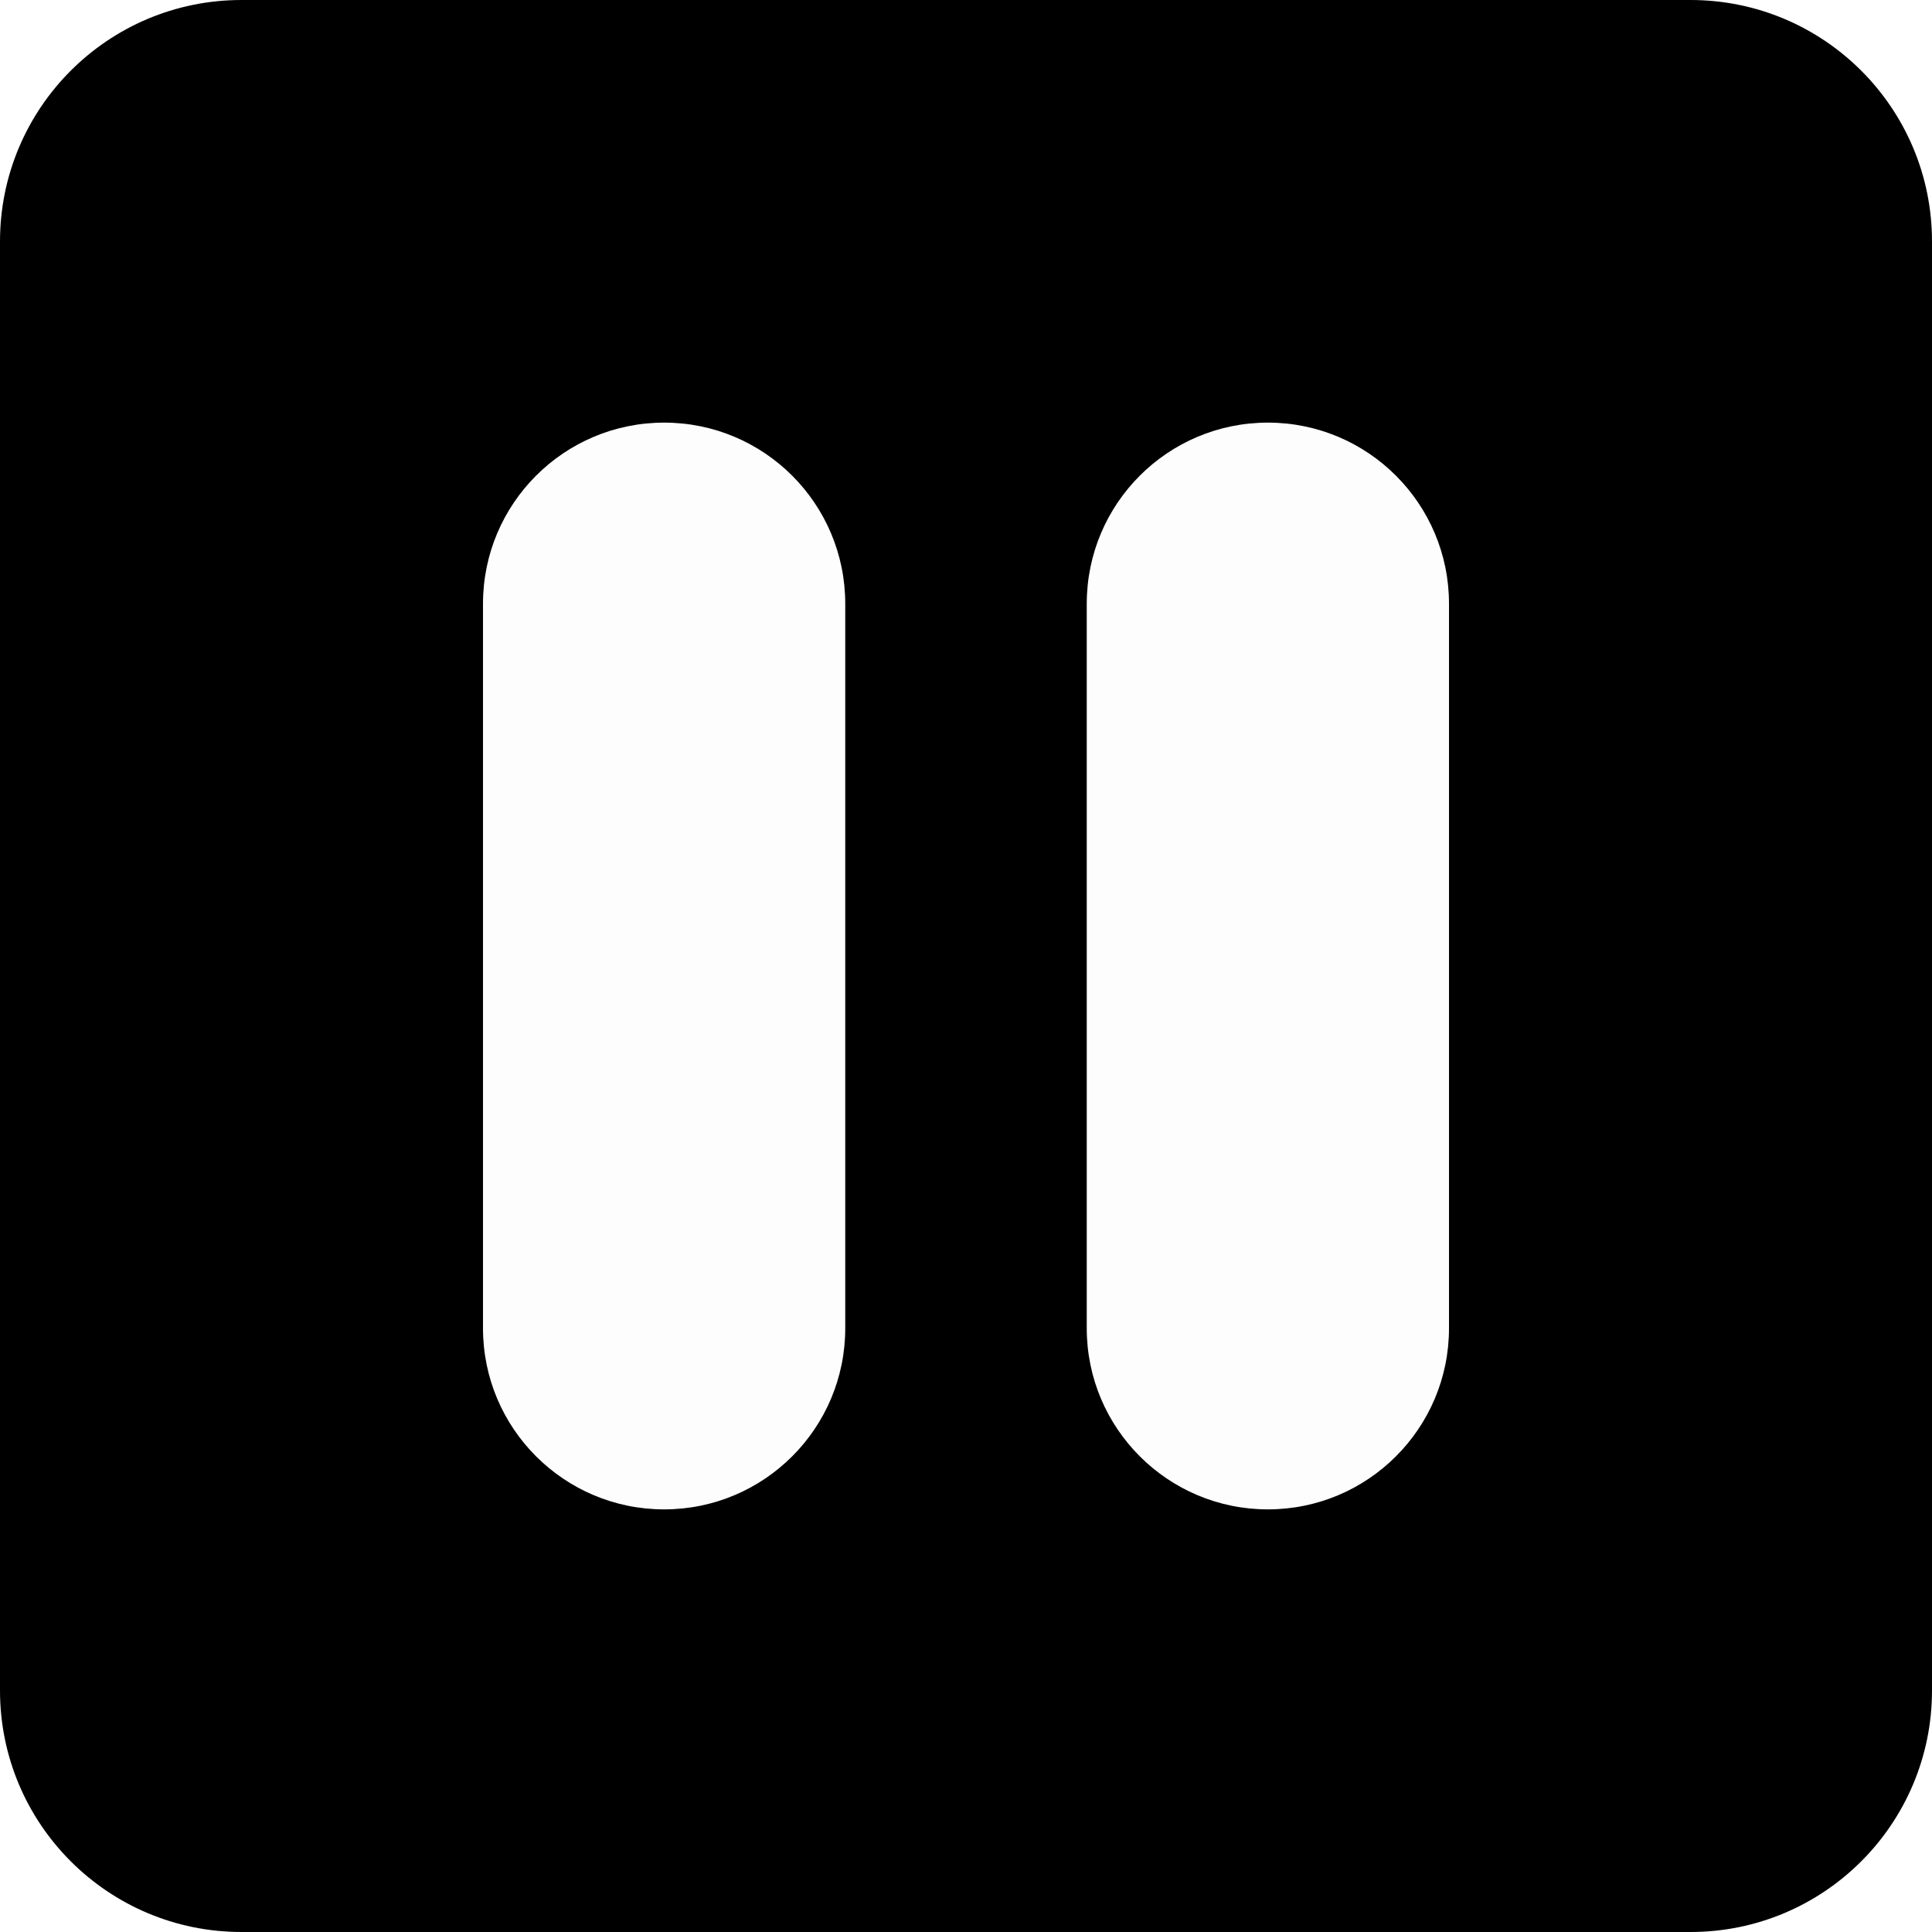
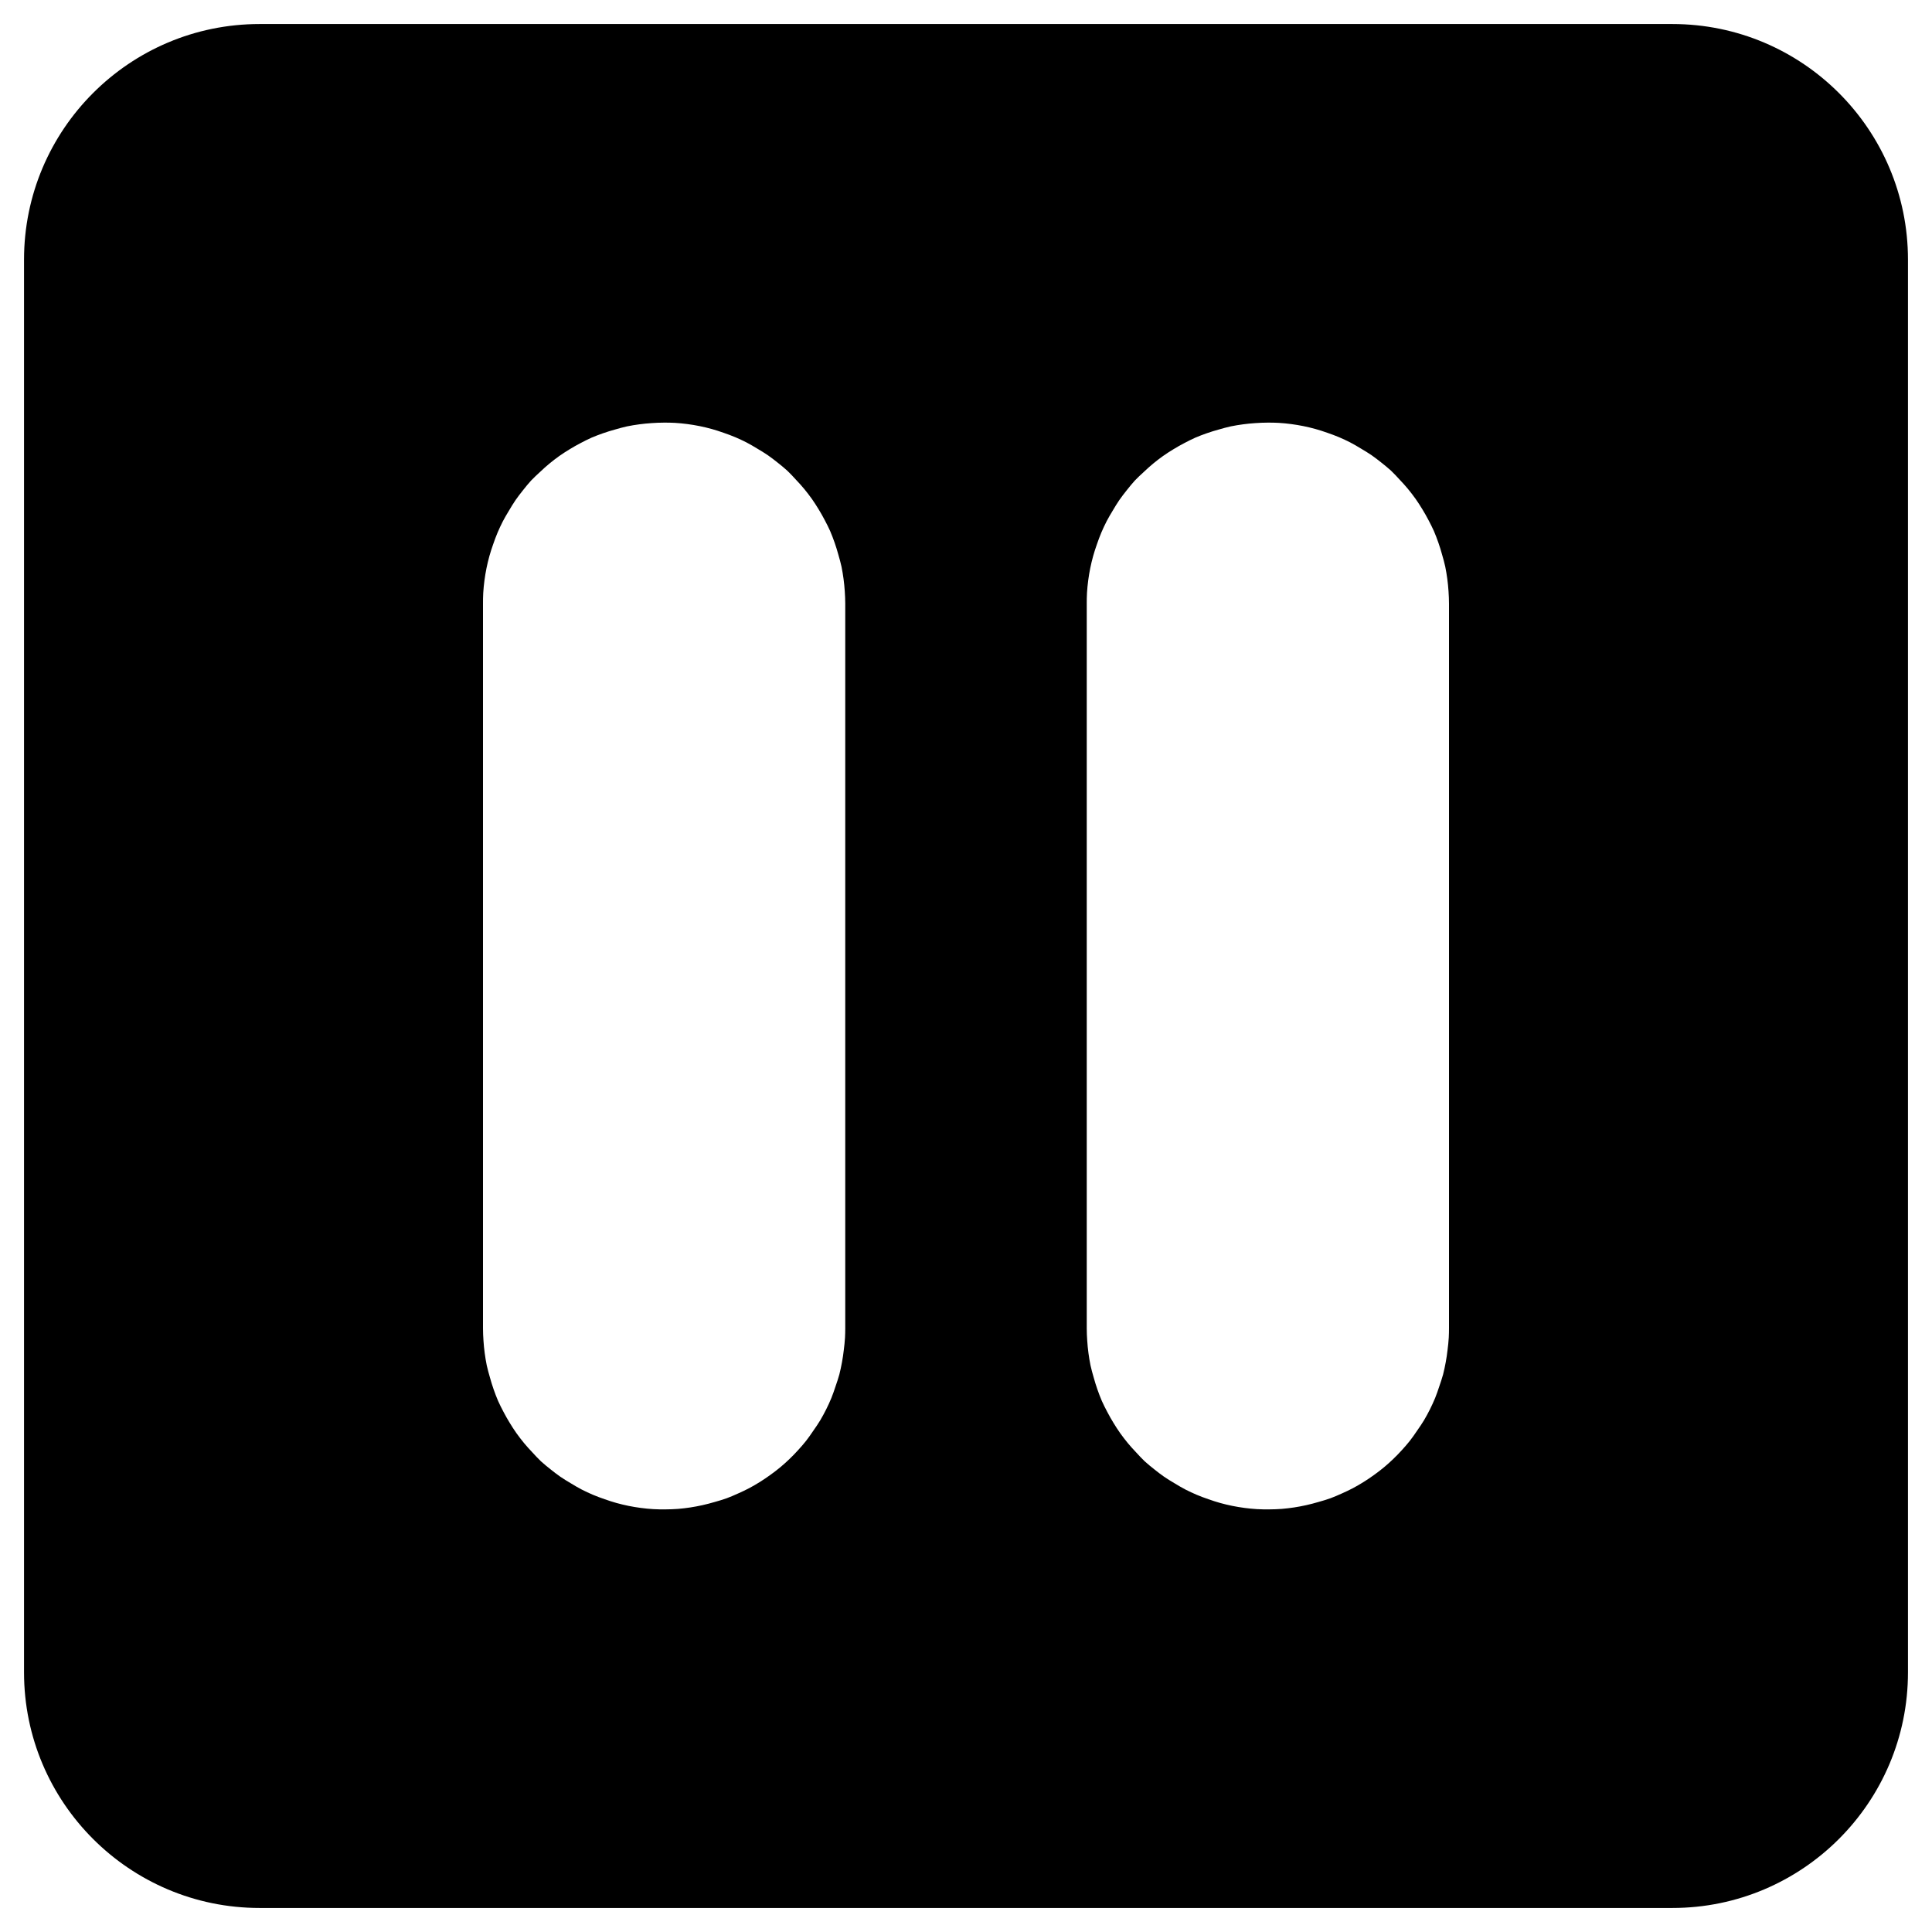
<svg xmlns="http://www.w3.org/2000/svg" width="1em" height="1em" viewBox="0 0 16 16" class="bi bi-pause-fill" fill="currentColor" version="1.1" id="svg4">
  <defs id="defs8" />
-   <g style="fill:currentColor" id="g846">
-     <path fill-rule="evenodd" d="M 0,2 C 0,0.895 0.895,0 2,0 h 12 c 1.105,0 2,0.895 2,2 v 12 c 0,1.105 -0.895,2 -2,2 H 2 C 0.895,16 0,15.105 0,14 Z" id="path835" />
-   </g>
-   <path d="M5.5 3.5A1.5 1.5 0 0 1 7 5v6a1.5 1.5 0 0 1-3 0V5a1.5 1.5 0 0 1 1.5-1.5zm5 0A1.5 1.5 0 0 1 12 5v6a1.5 1.5 0 0 1-3 0V5a1.5 1.5 0 0 1 1.5-1.5z" id="path2" style="fill:#fefdfd;fill-opacity:1" />
+   <path id="path843" style="fill:#000000;stroke-width:0.975" d="M 2.15 0.199 C 1.073 0.199 0.199 1.073 0.199 2.15 L 0.199 13.85 C 0.199 14.927 1.073 15.801 2.15 15.801 L 13.85 15.801 C 14.927 15.801 15.801 14.927 15.801 13.85 L 15.801 2.15 C 15.801 1.073 14.927 0.199 13.85 0.199 L 2.15 0.199 z M 5.5 3.5 A 1.5 1.5 0 0 1 5.59 3.502 A 1.5 1.5 0 0 1 5.693 3.512 A 1.5 1.5 0 0 1 5.795 3.529 A 1.5 1.5 0 0 1 5.895 3.553 A 1.5 1.5 0 0 1 5.992 3.584 A 1.5 1.5 0 0 1 6.09 3.621 A 1.5 1.5 0 0 1 6.182 3.664 A 1.5 1.5 0 0 1 6.271 3.715 A 1.5 1.5 0 0 1 6.359 3.77 A 1.5 1.5 0 0 1 6.441 3.832 A 1.5 1.5 0 0 1 6.52 3.898 A 1.5 1.5 0 0 1 6.592 3.973 A 1.5 1.5 0 0 1 6.66 4.049 A 1.5 1.5 0 0 1 6.723 4.131 A 1.5 1.5 0 0 1 6.779 4.217 A 1.5 1.5 0 0 1 6.83 4.307 A 1.5 1.5 0 0 1 6.875 4.398 A 1.5 1.5 0 0 1 6.912 4.494 A 1.5 1.5 0 0 1 6.943 4.594 A 1.5 1.5 0 0 1 6.969 4.693 A 1.5 1.5 0 0 1 6.986 4.795 A 1.5 1.5 0 0 1 6.996 4.896 A 1.5 1.5 0 0 1 7 5 L 7 11 A 1.5 1.5 0 0 1 6.998 11.078 A 1.5 1.5 0 0 1 6.988 11.18 A 1.5 1.5 0 0 1 6.973 11.281 A 1.5 1.5 0 0 1 6.951 11.383 A 1.5 1.5 0 0 1 6.92 11.48 A 1.5 1.5 0 0 1 6.885 11.578 A 1.5 1.5 0 0 1 6.842 11.672 A 1.5 1.5 0 0 1 6.793 11.762 A 1.5 1.5 0 0 1 6.736 11.848 A 1.5 1.5 0 0 1 6.676 11.932 A 1.5 1.5 0 0 1 6.609 12.01 A 1.5 1.5 0 0 1 6.537 12.084 A 1.5 1.5 0 0 1 6.461 12.152 A 1.5 1.5 0 0 1 6.379 12.215 A 1.5 1.5 0 0 1 6.293 12.273 A 1.5 1.5 0 0 1 6.205 12.324 A 1.5 1.5 0 0 1 6.111 12.369 A 1.5 1.5 0 0 1 6.018 12.408 A 1.5 1.5 0 0 1 5.918 12.439 A 1.5 1.5 0 0 1 5.818 12.465 A 1.5 1.5 0 0 1 5.717 12.484 A 1.5 1.5 0 0 1 5.615 12.496 A 1.5 1.5 0 0 1 5.512 12.5 A 1.5 1.5 0 0 1 5.41 12.498 A 1.5 1.5 0 0 1 5.307 12.488 A 1.5 1.5 0 0 1 5.205 12.471 A 1.5 1.5 0 0 1 5.105 12.447 A 1.5 1.5 0 0 1 5.008 12.416 A 1.5 1.5 0 0 1 4.91 12.379 A 1.5 1.5 0 0 1 4.818 12.336 A 1.5 1.5 0 0 1 4.729 12.285 A 1.5 1.5 0 0 1 4.641 12.23 A 1.5 1.5 0 0 1 4.559 12.168 A 1.5 1.5 0 0 1 4.48 12.102 A 1.5 1.5 0 0 1 4.408 12.027 A 1.5 1.5 0 0 1 4.34 11.951 A 1.5 1.5 0 0 1 4.277 11.869 A 1.5 1.5 0 0 1 4.221 11.783 A 1.5 1.5 0 0 1 4.17 11.693 A 1.5 1.5 0 0 1 4.125 11.602 A 1.5 1.5 0 0 1 4.088 11.506 A 1.5 1.5 0 0 1 4.057 11.406 A 1.5 1.5 0 0 1 4.031 11.307 A 1.5 1.5 0 0 1 4.014 11.205 A 1.5 1.5 0 0 1 4.004 11.104 A 1.5 1.5 0 0 1 4 11 L 4 5 A 1.5 1.5 0 0 1 4.002 4.91 A 1.5 1.5 0 0 1 4.012 4.807 A 1.5 1.5 0 0 1 4.029 4.705 A 1.5 1.5 0 0 1 4.053 4.605 A 1.5 1.5 0 0 1 4.084 4.508 A 1.5 1.5 0 0 1 4.121 4.41 A 1.5 1.5 0 0 1 4.164 4.318 A 1.5 1.5 0 0 1 4.215 4.229 A 1.5 1.5 0 0 1 4.27 4.141 A 1.5 1.5 0 0 1 4.332 4.059 A 1.5 1.5 0 0 1 4.398 3.98 A 1.5 1.5 0 0 1 4.473 3.908 A 1.5 1.5 0 0 1 4.549 3.84 A 1.5 1.5 0 0 1 4.631 3.777 A 1.5 1.5 0 0 1 4.717 3.721 A 1.5 1.5 0 0 1 4.807 3.67 A 1.5 1.5 0 0 1 4.898 3.625 A 1.5 1.5 0 0 1 4.994 3.588 A 1.5 1.5 0 0 1 5.094 3.557 A 1.5 1.5 0 0 1 5.193 3.531 A 1.5 1.5 0 0 1 5.295 3.514 A 1.5 1.5 0 0 1 5.396 3.504 A 1.5 1.5 0 0 1 5.5 3.5 z M 10.5 3.5 A 1.5 1.5 0 0 1 10.59 3.502 A 1.5 1.5 0 0 1 10.693 3.512 A 1.5 1.5 0 0 1 10.795 3.529 A 1.5 1.5 0 0 1 10.895 3.553 A 1.5 1.5 0 0 1 10.992 3.584 A 1.5 1.5 0 0 1 11.09 3.621 A 1.5 1.5 0 0 1 11.182 3.664 A 1.5 1.5 0 0 1 11.271 3.715 A 1.5 1.5 0 0 1 11.359 3.77 A 1.5 1.5 0 0 1 11.441 3.832 A 1.5 1.5 0 0 1 11.52 3.898 A 1.5 1.5 0 0 1 11.592 3.973 A 1.5 1.5 0 0 1 11.66 4.049 A 1.5 1.5 0 0 1 11.723 4.131 A 1.5 1.5 0 0 1 11.779 4.217 A 1.5 1.5 0 0 1 11.83 4.307 A 1.5 1.5 0 0 1 11.875 4.398 A 1.5 1.5 0 0 1 11.912 4.494 A 1.5 1.5 0 0 1 11.943 4.594 A 1.5 1.5 0 0 1 11.969 4.693 A 1.5 1.5 0 0 1 11.986 4.795 A 1.5 1.5 0 0 1 11.996 4.896 A 1.5 1.5 0 0 1 12 5 L 12 11 A 1.5 1.5 0 0 1 11.998 11.078 A 1.5 1.5 0 0 1 11.988 11.18 A 1.5 1.5 0 0 1 11.973 11.281 A 1.5 1.5 0 0 1 11.951 11.383 A 1.5 1.5 0 0 1 11.92 11.48 A 1.5 1.5 0 0 1 11.885 11.578 A 1.5 1.5 0 0 1 11.842 11.672 A 1.5 1.5 0 0 1 11.793 11.762 A 1.5 1.5 0 0 1 11.736 11.848 A 1.5 1.5 0 0 1 11.676 11.932 A 1.5 1.5 0 0 1 11.609 12.01 A 1.5 1.5 0 0 1 11.537 12.084 A 1.5 1.5 0 0 1 11.461 12.152 A 1.5 1.5 0 0 1 11.379 12.215 A 1.5 1.5 0 0 1 11.293 12.273 A 1.5 1.5 0 0 1 11.205 12.324 A 1.5 1.5 0 0 1 11.111 12.369 A 1.5 1.5 0 0 1 11.018 12.408 A 1.5 1.5 0 0 1 10.918 12.439 A 1.5 1.5 0 0 1 10.818 12.465 A 1.5 1.5 0 0 1 10.717 12.484 A 1.5 1.5 0 0 1 10.615 12.496 A 1.5 1.5 0 0 1 10.512 12.5 A 1.5 1.5 0 0 1 10.41 12.498 A 1.5 1.5 0 0 1 10.307 12.488 A 1.5 1.5 0 0 1 10.205 12.471 A 1.5 1.5 0 0 1 10.105 12.447 A 1.5 1.5 0 0 1 10.008 12.416 A 1.5 1.5 0 0 1 9.91 12.379 A 1.5 1.5 0 0 1 9.818 12.336 A 1.5 1.5 0 0 1 9.729 12.285 A 1.5 1.5 0 0 1 9.641 12.23 A 1.5 1.5 0 0 1 9.559 12.168 A 1.5 1.5 0 0 1 9.48 12.102 A 1.5 1.5 0 0 1 9.408 12.027 A 1.5 1.5 0 0 1 9.34 11.951 A 1.5 1.5 0 0 1 9.277 11.869 A 1.5 1.5 0 0 1 9.221 11.783 A 1.5 1.5 0 0 1 9.17 11.693 A 1.5 1.5 0 0 1 9.125 11.602 A 1.5 1.5 0 0 1 9.088 11.506 A 1.5 1.5 0 0 1 9.057 11.406 A 1.5 1.5 0 0 1 9.031 11.307 A 1.5 1.5 0 0 1 9.014 11.205 A 1.5 1.5 0 0 1 9.004 11.104 A 1.5 1.5 0 0 1 9 11 L 9 5 A 1.5 1.5 0 0 1 9.002 4.91 A 1.5 1.5 0 0 1 9.012 4.807 A 1.5 1.5 0 0 1 9.029 4.705 A 1.5 1.5 0 0 1 9.053 4.605 A 1.5 1.5 0 0 1 9.084 4.508 A 1.5 1.5 0 0 1 9.121 4.41 A 1.5 1.5 0 0 1 9.164 4.318 A 1.5 1.5 0 0 1 9.215 4.229 A 1.5 1.5 0 0 1 9.27 4.141 A 1.5 1.5 0 0 1 9.332 4.059 A 1.5 1.5 0 0 1 9.398 3.98 A 1.5 1.5 0 0 1 9.473 3.908 A 1.5 1.5 0 0 1 9.549 3.84 A 1.5 1.5 0 0 1 9.631 3.777 A 1.5 1.5 0 0 1 9.717 3.721 A 1.5 1.5 0 0 1 9.807 3.67 A 1.5 1.5 0 0 1 9.898 3.625 A 1.5 1.5 0 0 1 9.994 3.588 A 1.5 1.5 0 0 1 10.094 3.557 A 1.5 1.5 0 0 1 10.193 3.531 A 1.5 1.5 0 0 1 10.295 3.514 A 1.5 1.5 0 0 1 10.396 3.504 A 1.5 1.5 0 0 1 10.5 3.5 z " />
</svg>
